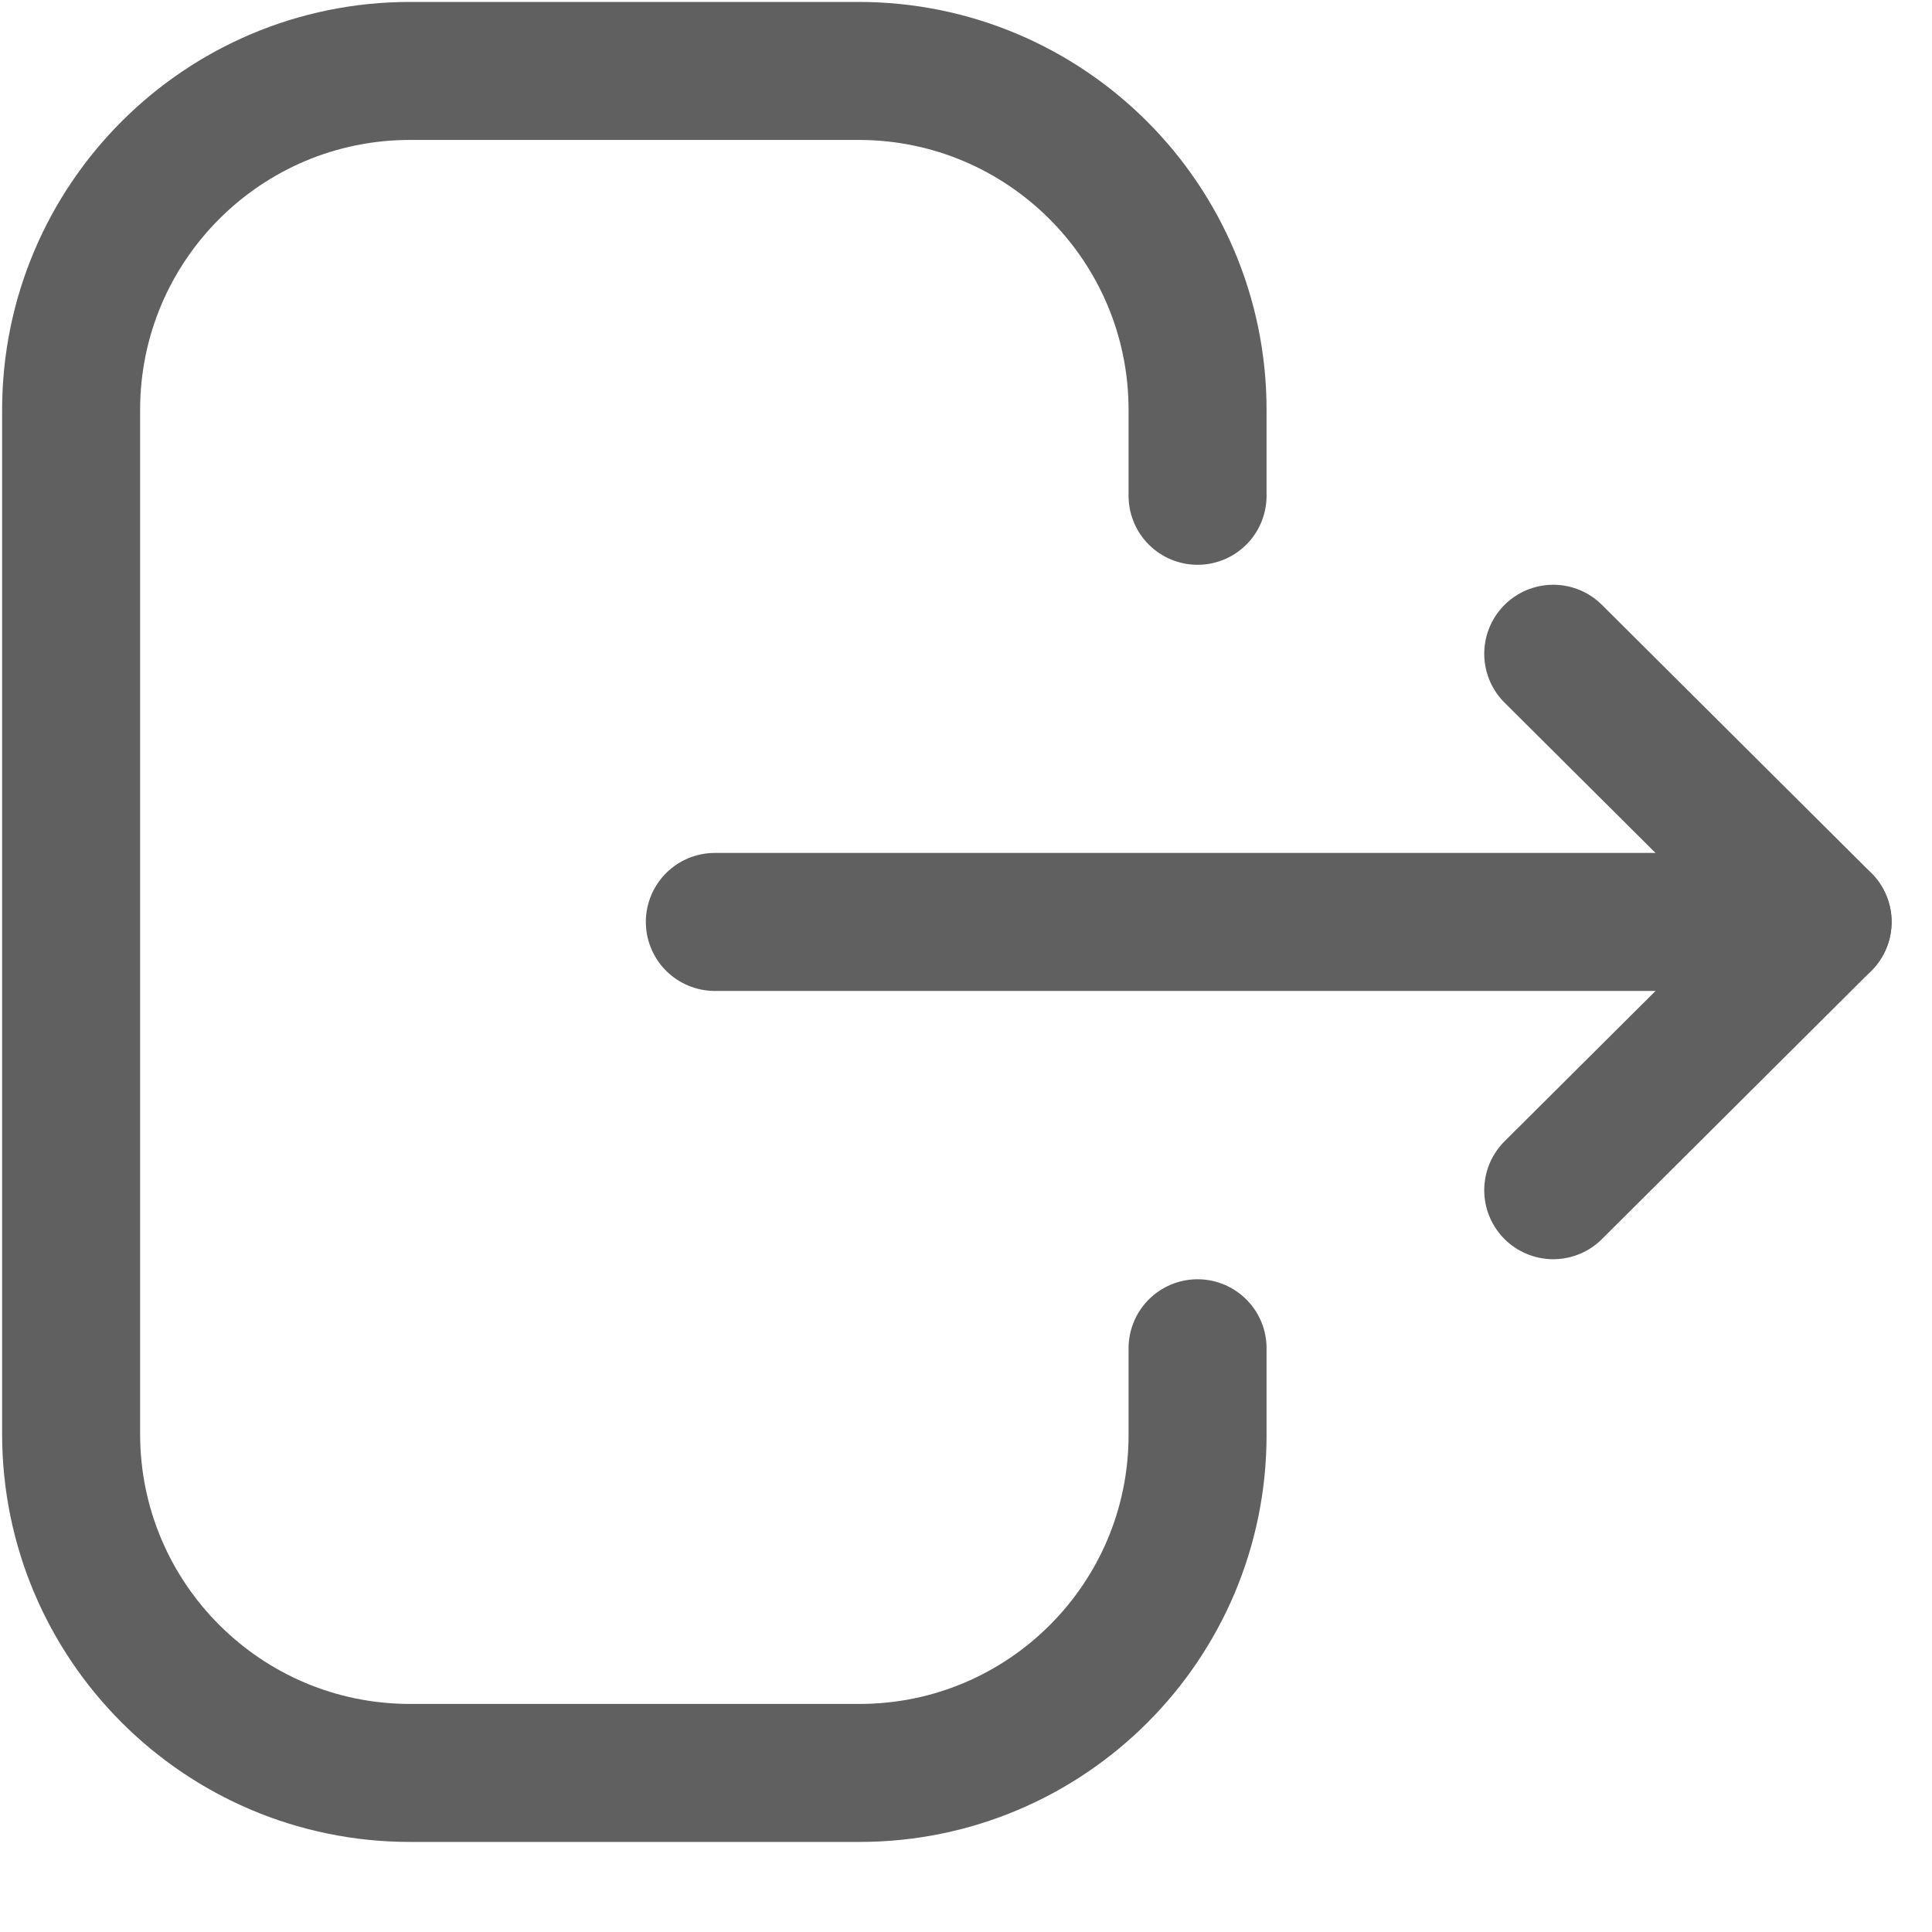
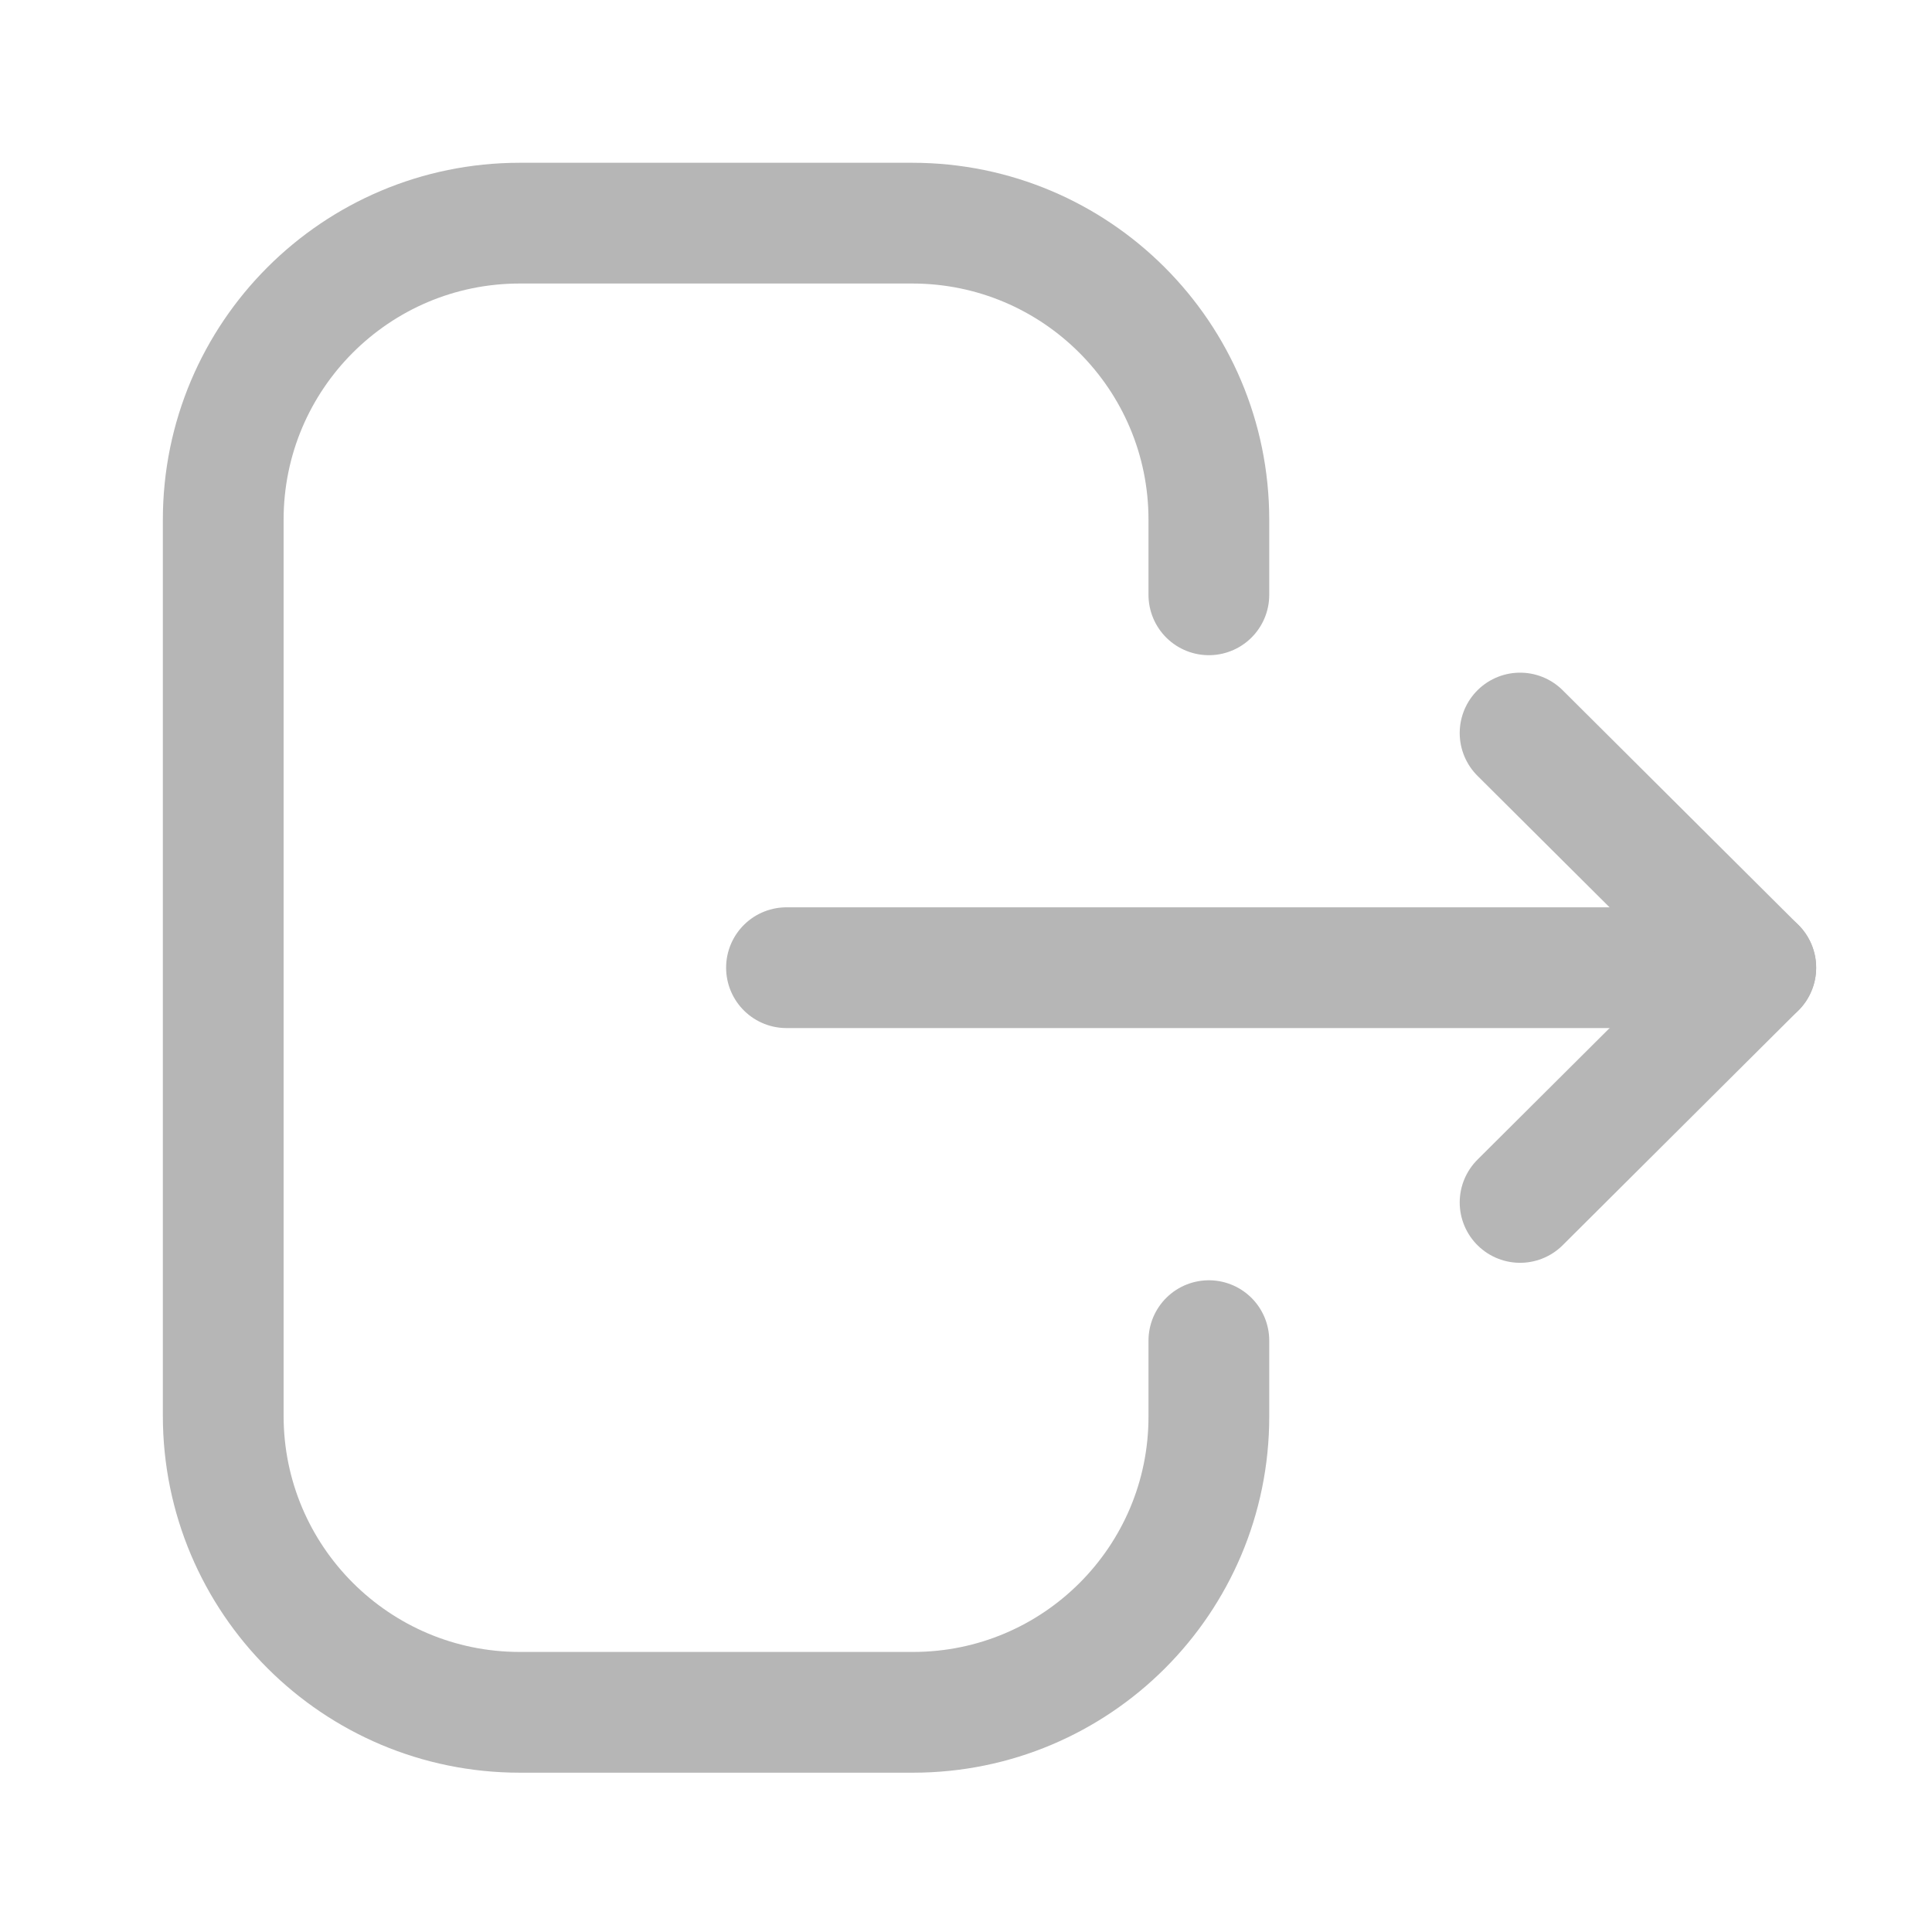
- <svg xmlns="http://www.w3.org/2000/svg" width="20" height="20" viewBox="0 0 21 21" fill="none">
-   <path d="M13.017 5.389V4.456C13.017 2.421 11.367 0.771 9.332 0.771H4.457C2.423 0.771 0.773 2.421 0.773 4.456V15.586C0.773 17.622 2.423 19.271 4.457 19.271H9.342C11.371 19.271 13.017 17.627 13.017 15.598V14.655" stroke="#606060" stroke-width="1.5" stroke-linecap="round" stroke-linejoin="round" />
-   <path d="M19.811 10.021H7.77" stroke="#606060" stroke-width="1.5" stroke-linecap="round" stroke-linejoin="round" />
-   <path d="M16.883 7.106L19.811 10.021L16.883 12.937" stroke="#606060" stroke-width="1.5" stroke-linecap="round" stroke-linejoin="round" />
+ <svg xmlns="http://www.w3.org/2000/svg" width="24" height="24" viewBox="0 0 24 24" fill="none">
+   <path d="M15.017 7.389V6.457C15.017 4.421 13.367 2.772 11.332 2.772H6.457C4.423 2.772 2.773 4.421 2.773 6.457V17.587C2.773 19.622 4.423 21.271 6.457 21.271H11.342C13.371 21.271 15.017 19.627 15.017 17.598V16.654" stroke="#B6B6B6" stroke-width="1.5" stroke-linecap="round" stroke-linejoin="round" />
+   <path d="M21.811 12.021H9.77" stroke="#B6B6B6" stroke-width="1.5" stroke-linecap="round" stroke-linejoin="round" />
+   <path d="M18.883 9.106L21.811 12.021L18.883 14.937" stroke="#B6B6B6" stroke-width="1.5" stroke-linecap="round" stroke-linejoin="round" />
</svg>
